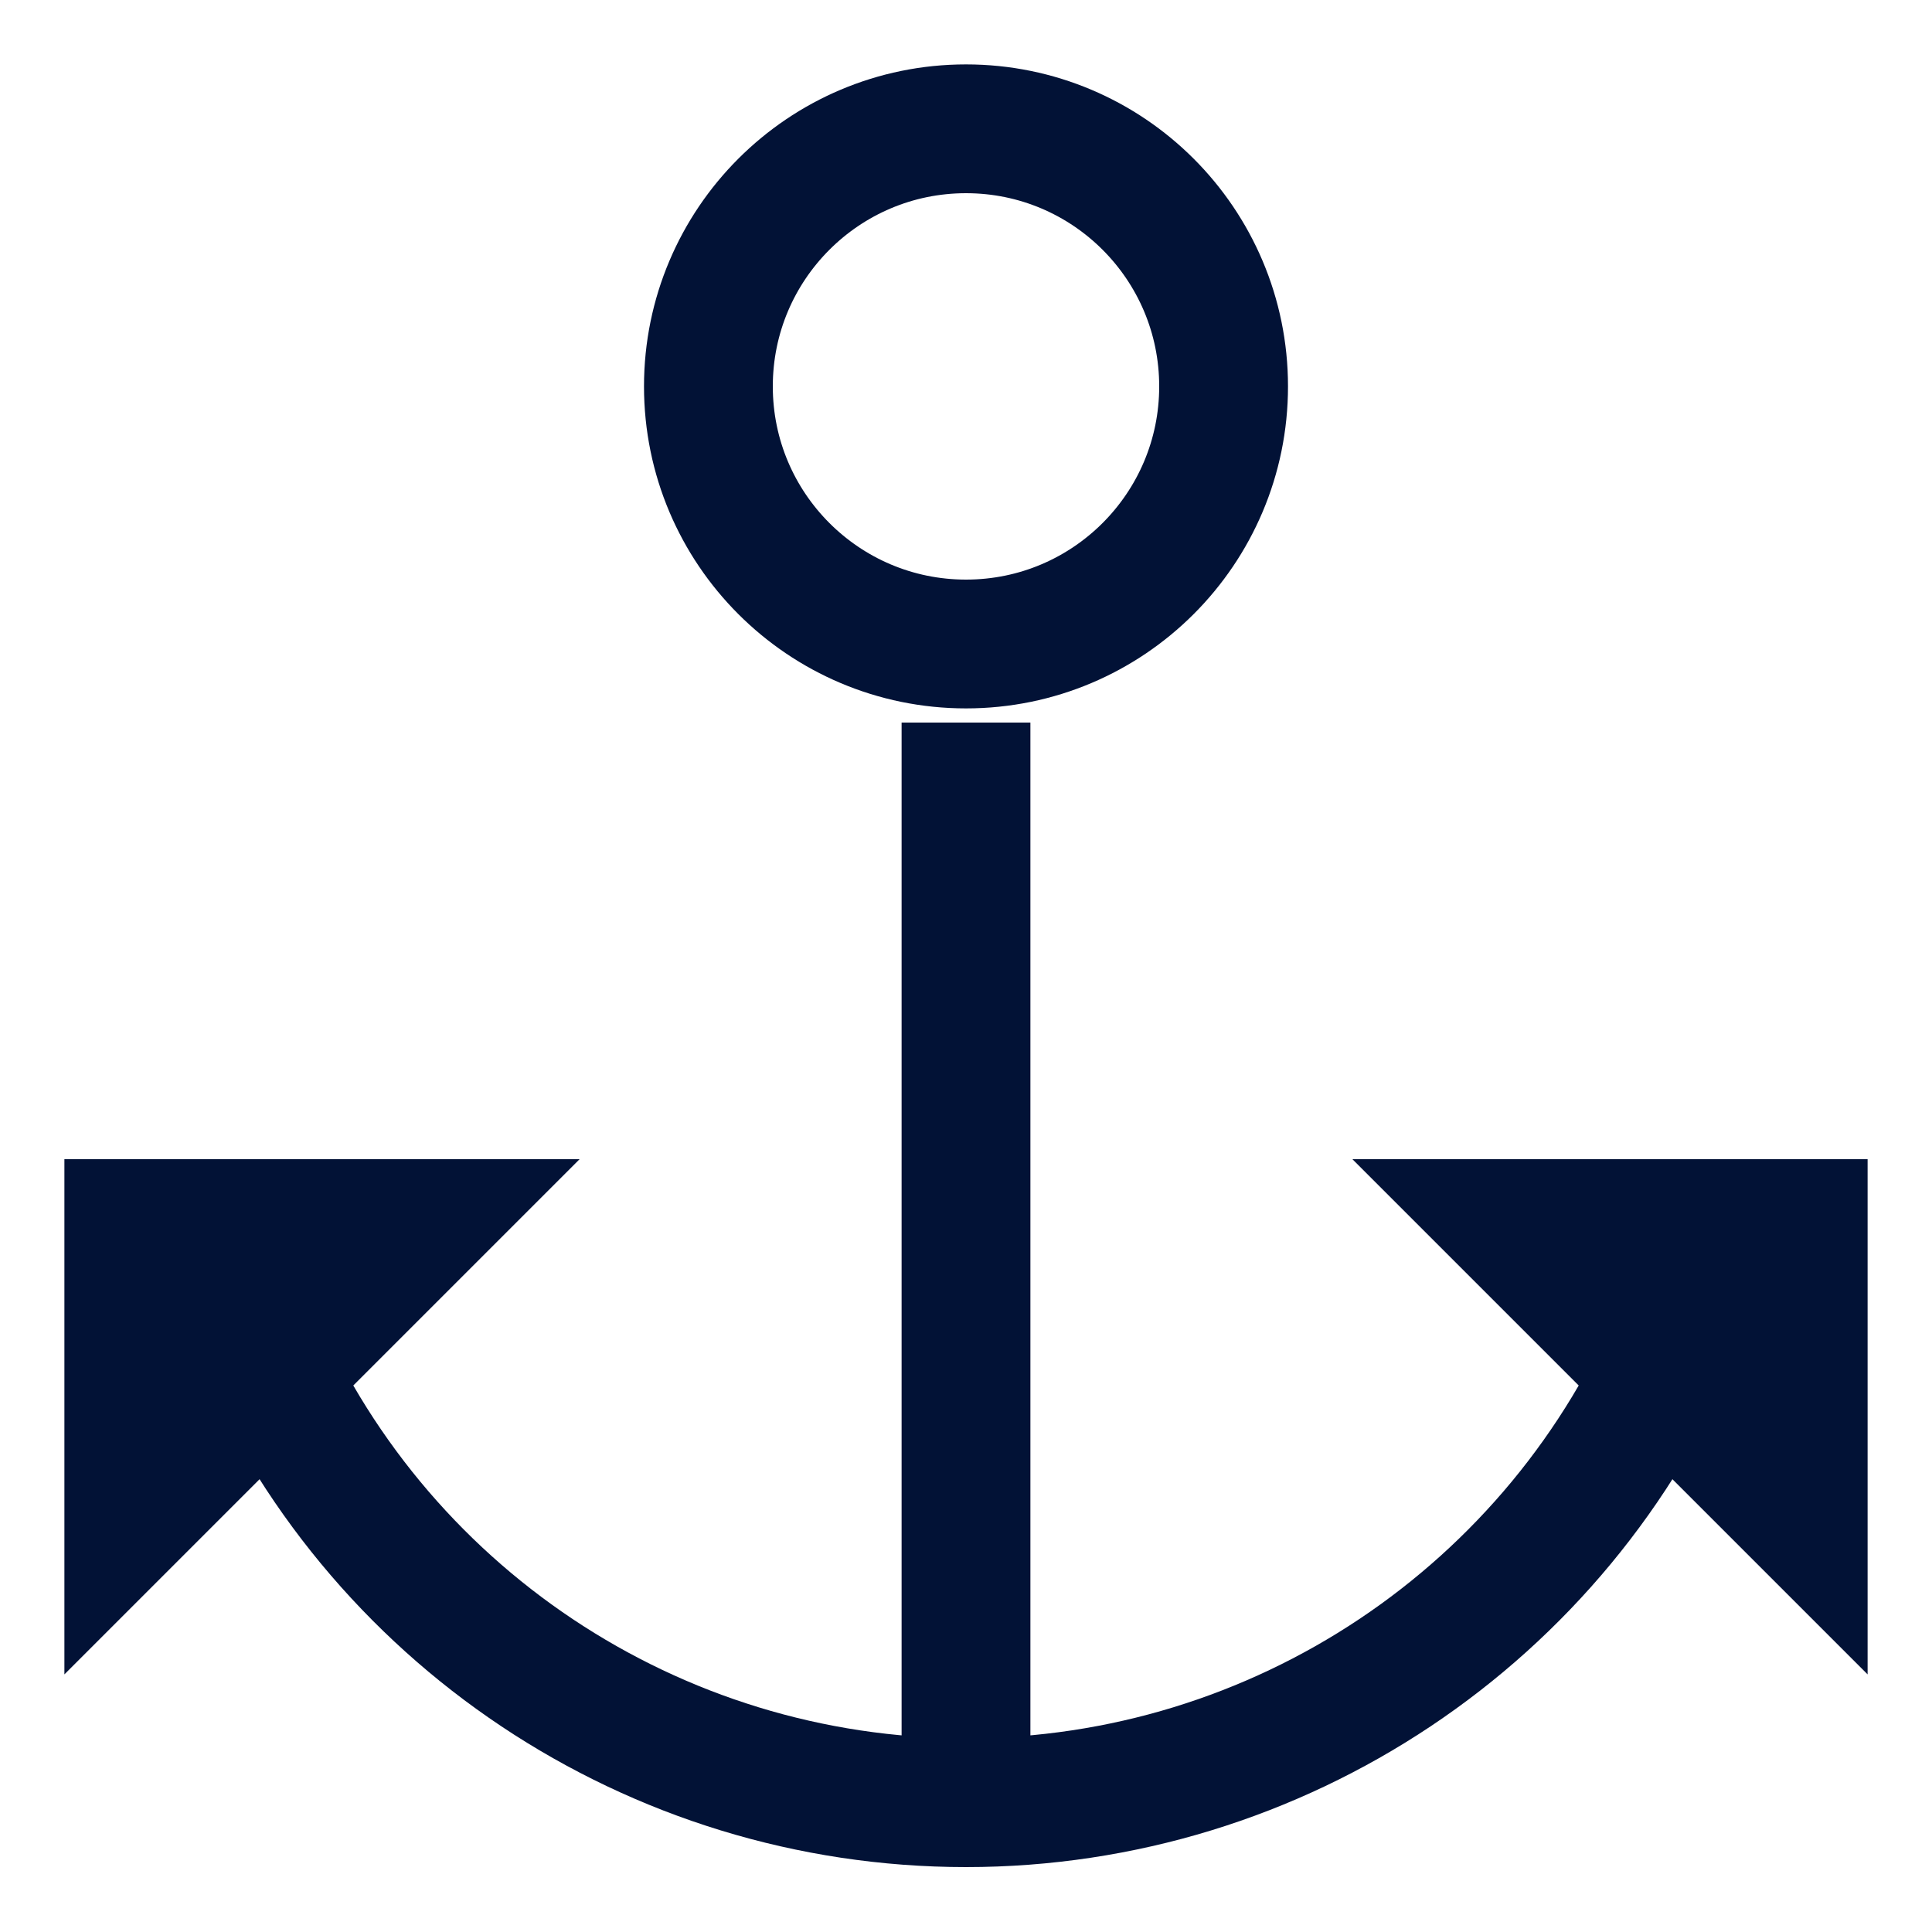
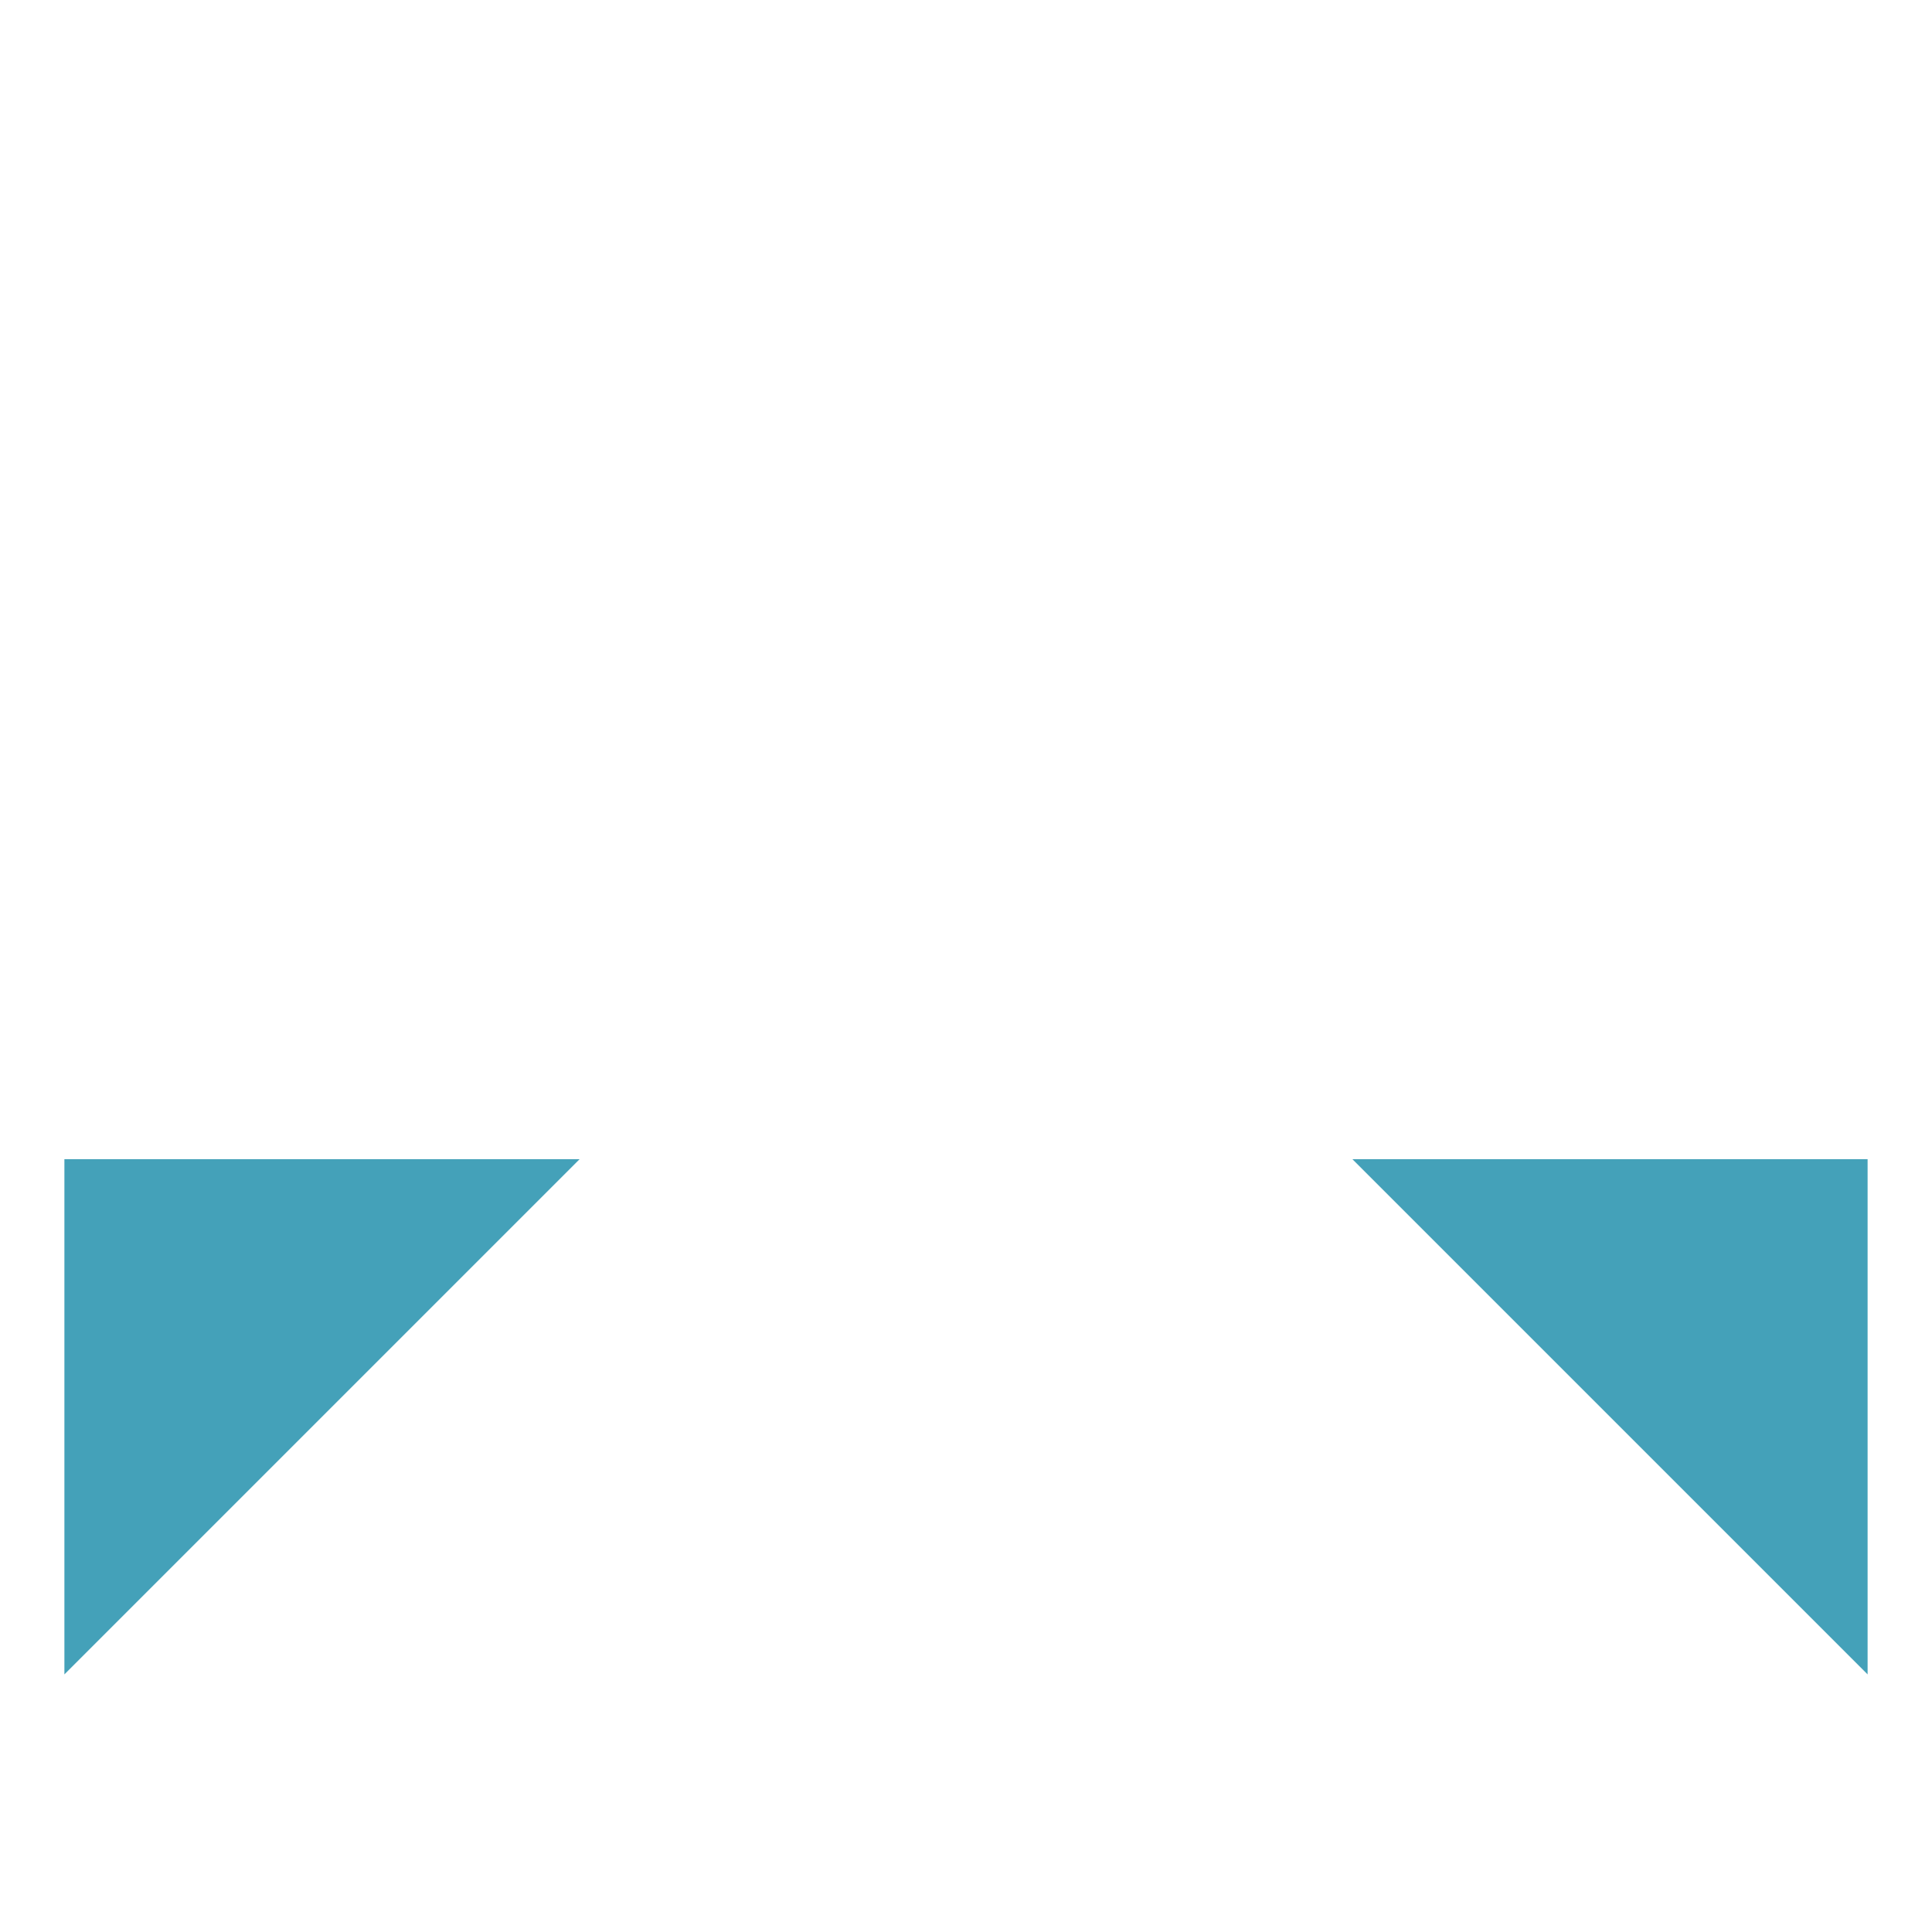
<svg xmlns="http://www.w3.org/2000/svg" width="15" height="15">
  <g fill="none" transform="translate(.5 1)">
-     <circle cx="7" cy="2" r="2" stroke="#021236" />
-     <path stroke="#021236" d="M1.46 9.3a6 6 0 0011.08 0" />
-     <path fill="#021236" d="M10 8h4v4zM4 8H0v4z" />
-     <path stroke="#021236" d="M7 4.61v7.89" />
+     <circle cx="7" cy="2" r="2" />
+     <path d="M1.46 9.3a6 6 0 0011.08 0" />
+     <path fill="#44A1B9" d="M10 8h4v4zM4 8H0v4z" />
+     <path d="M7 4.61v7.89" />
  </g>
</svg>
